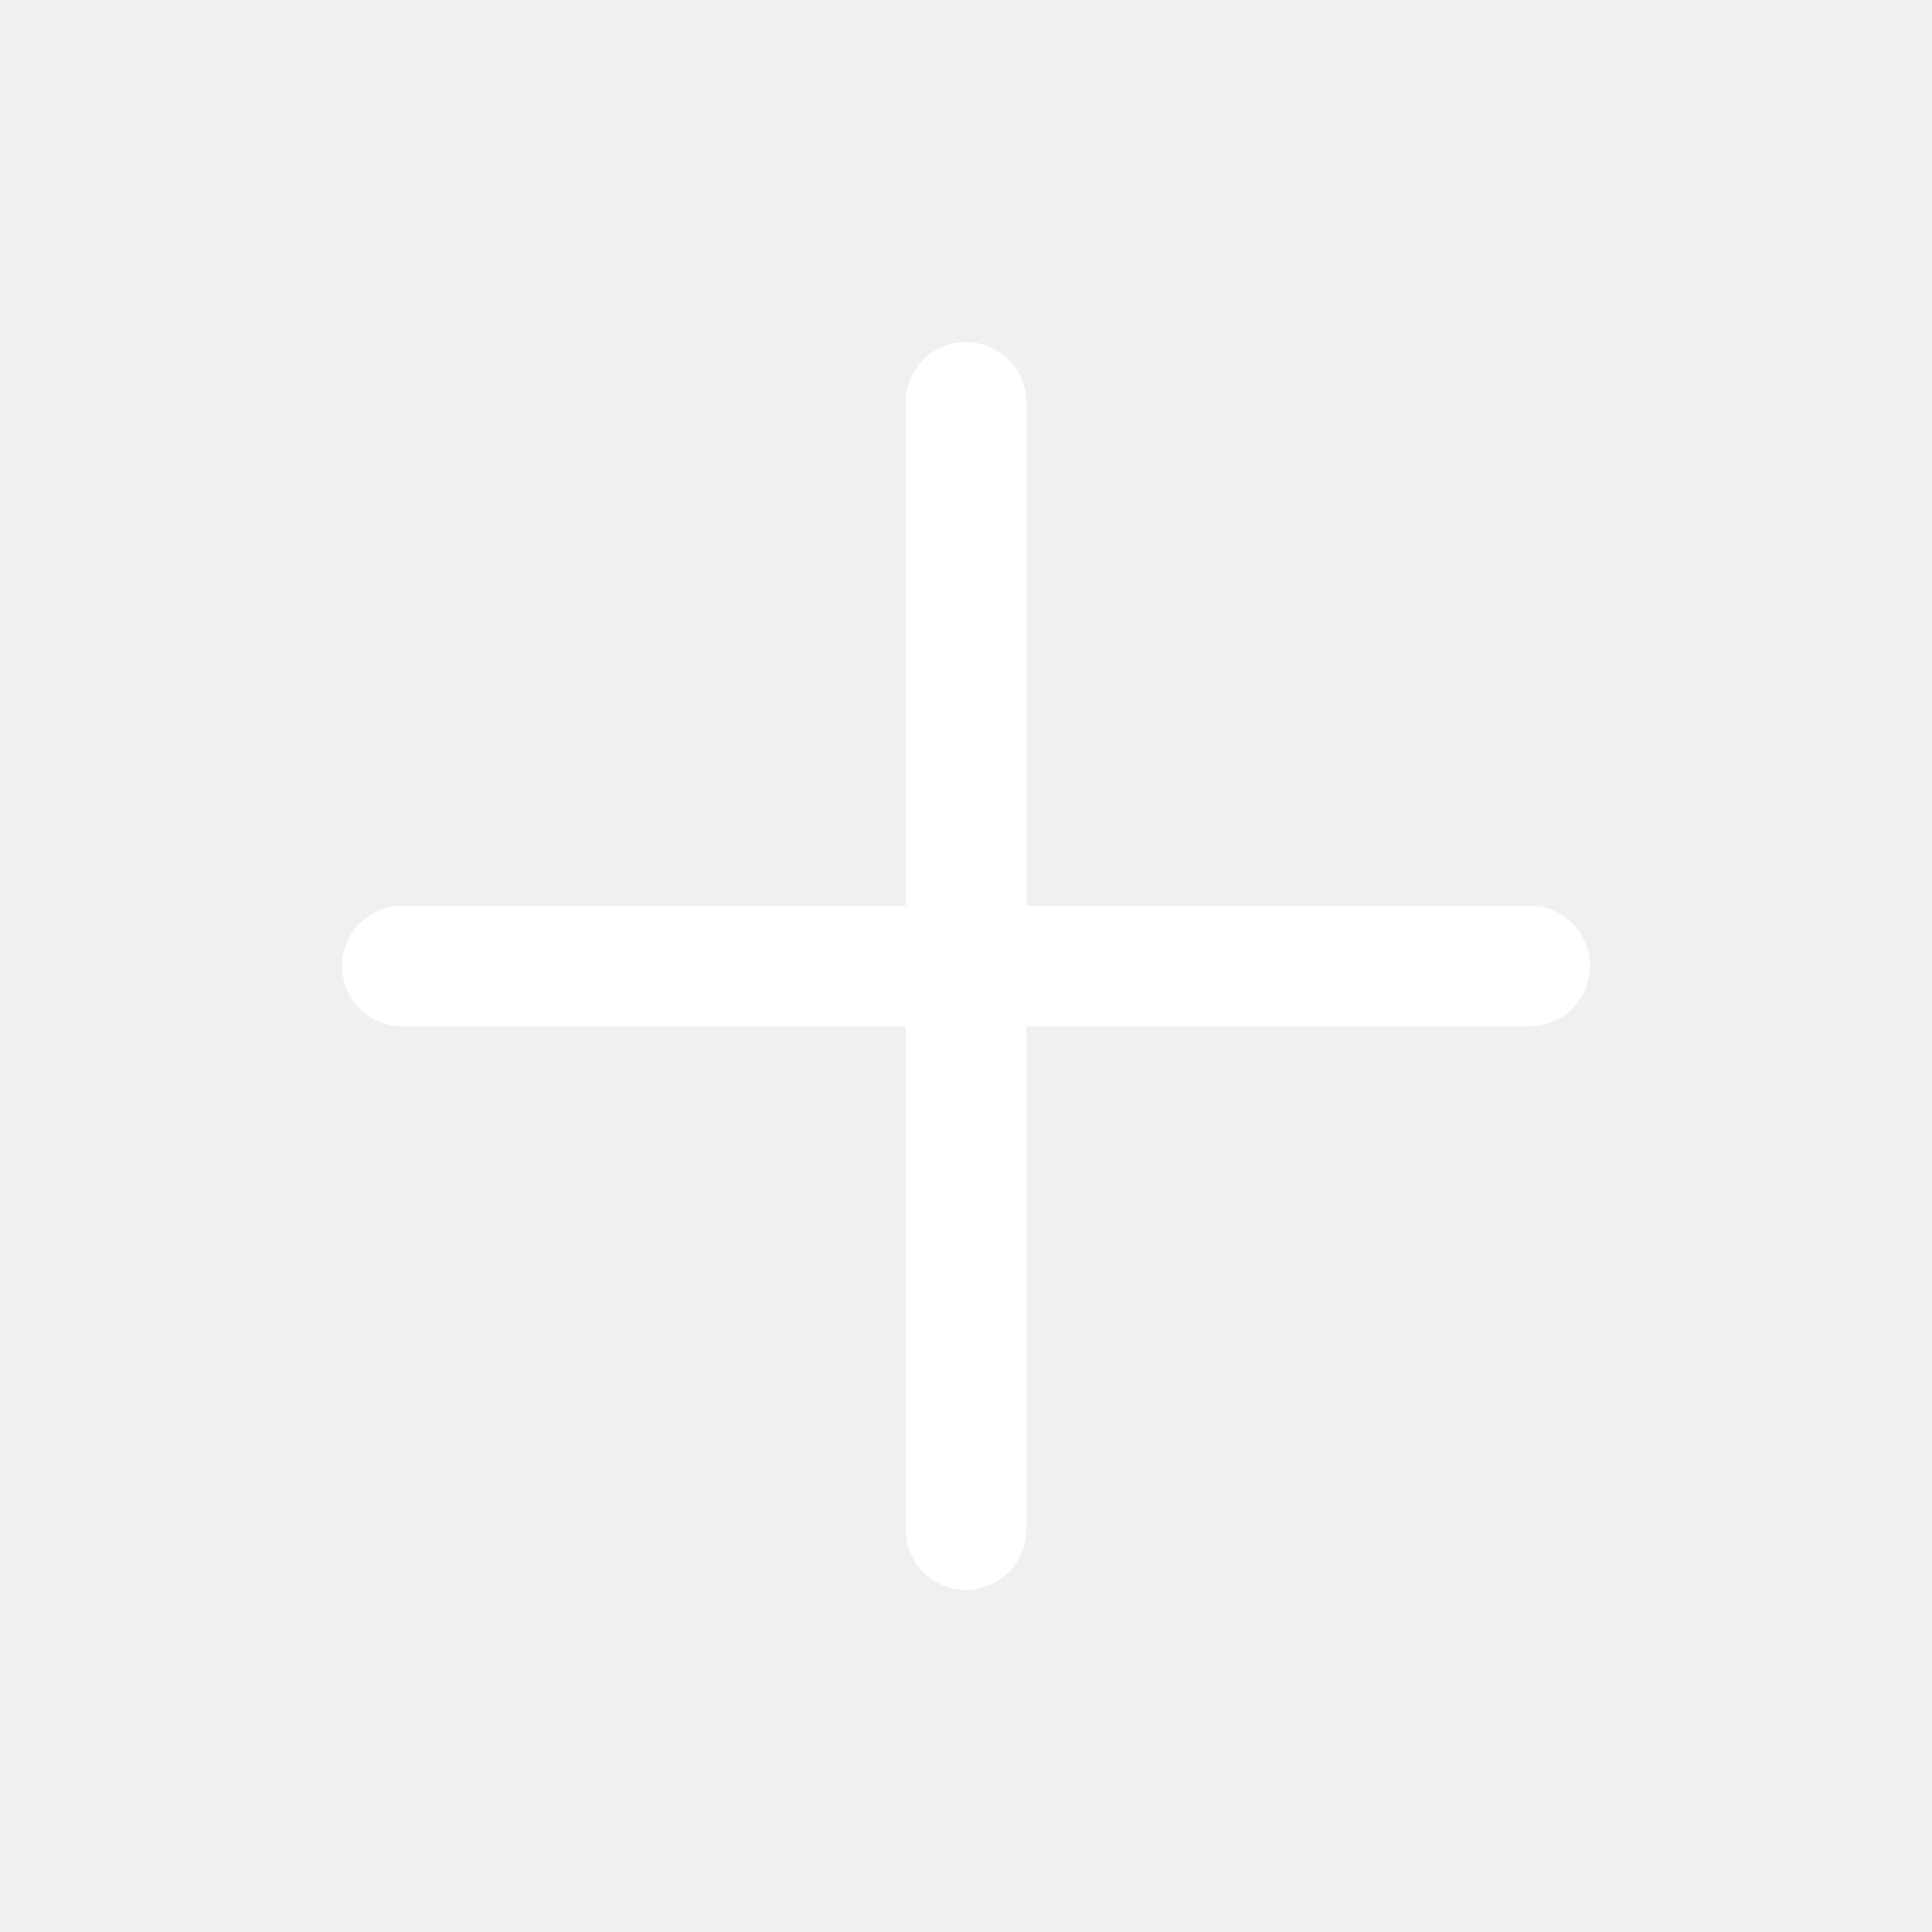
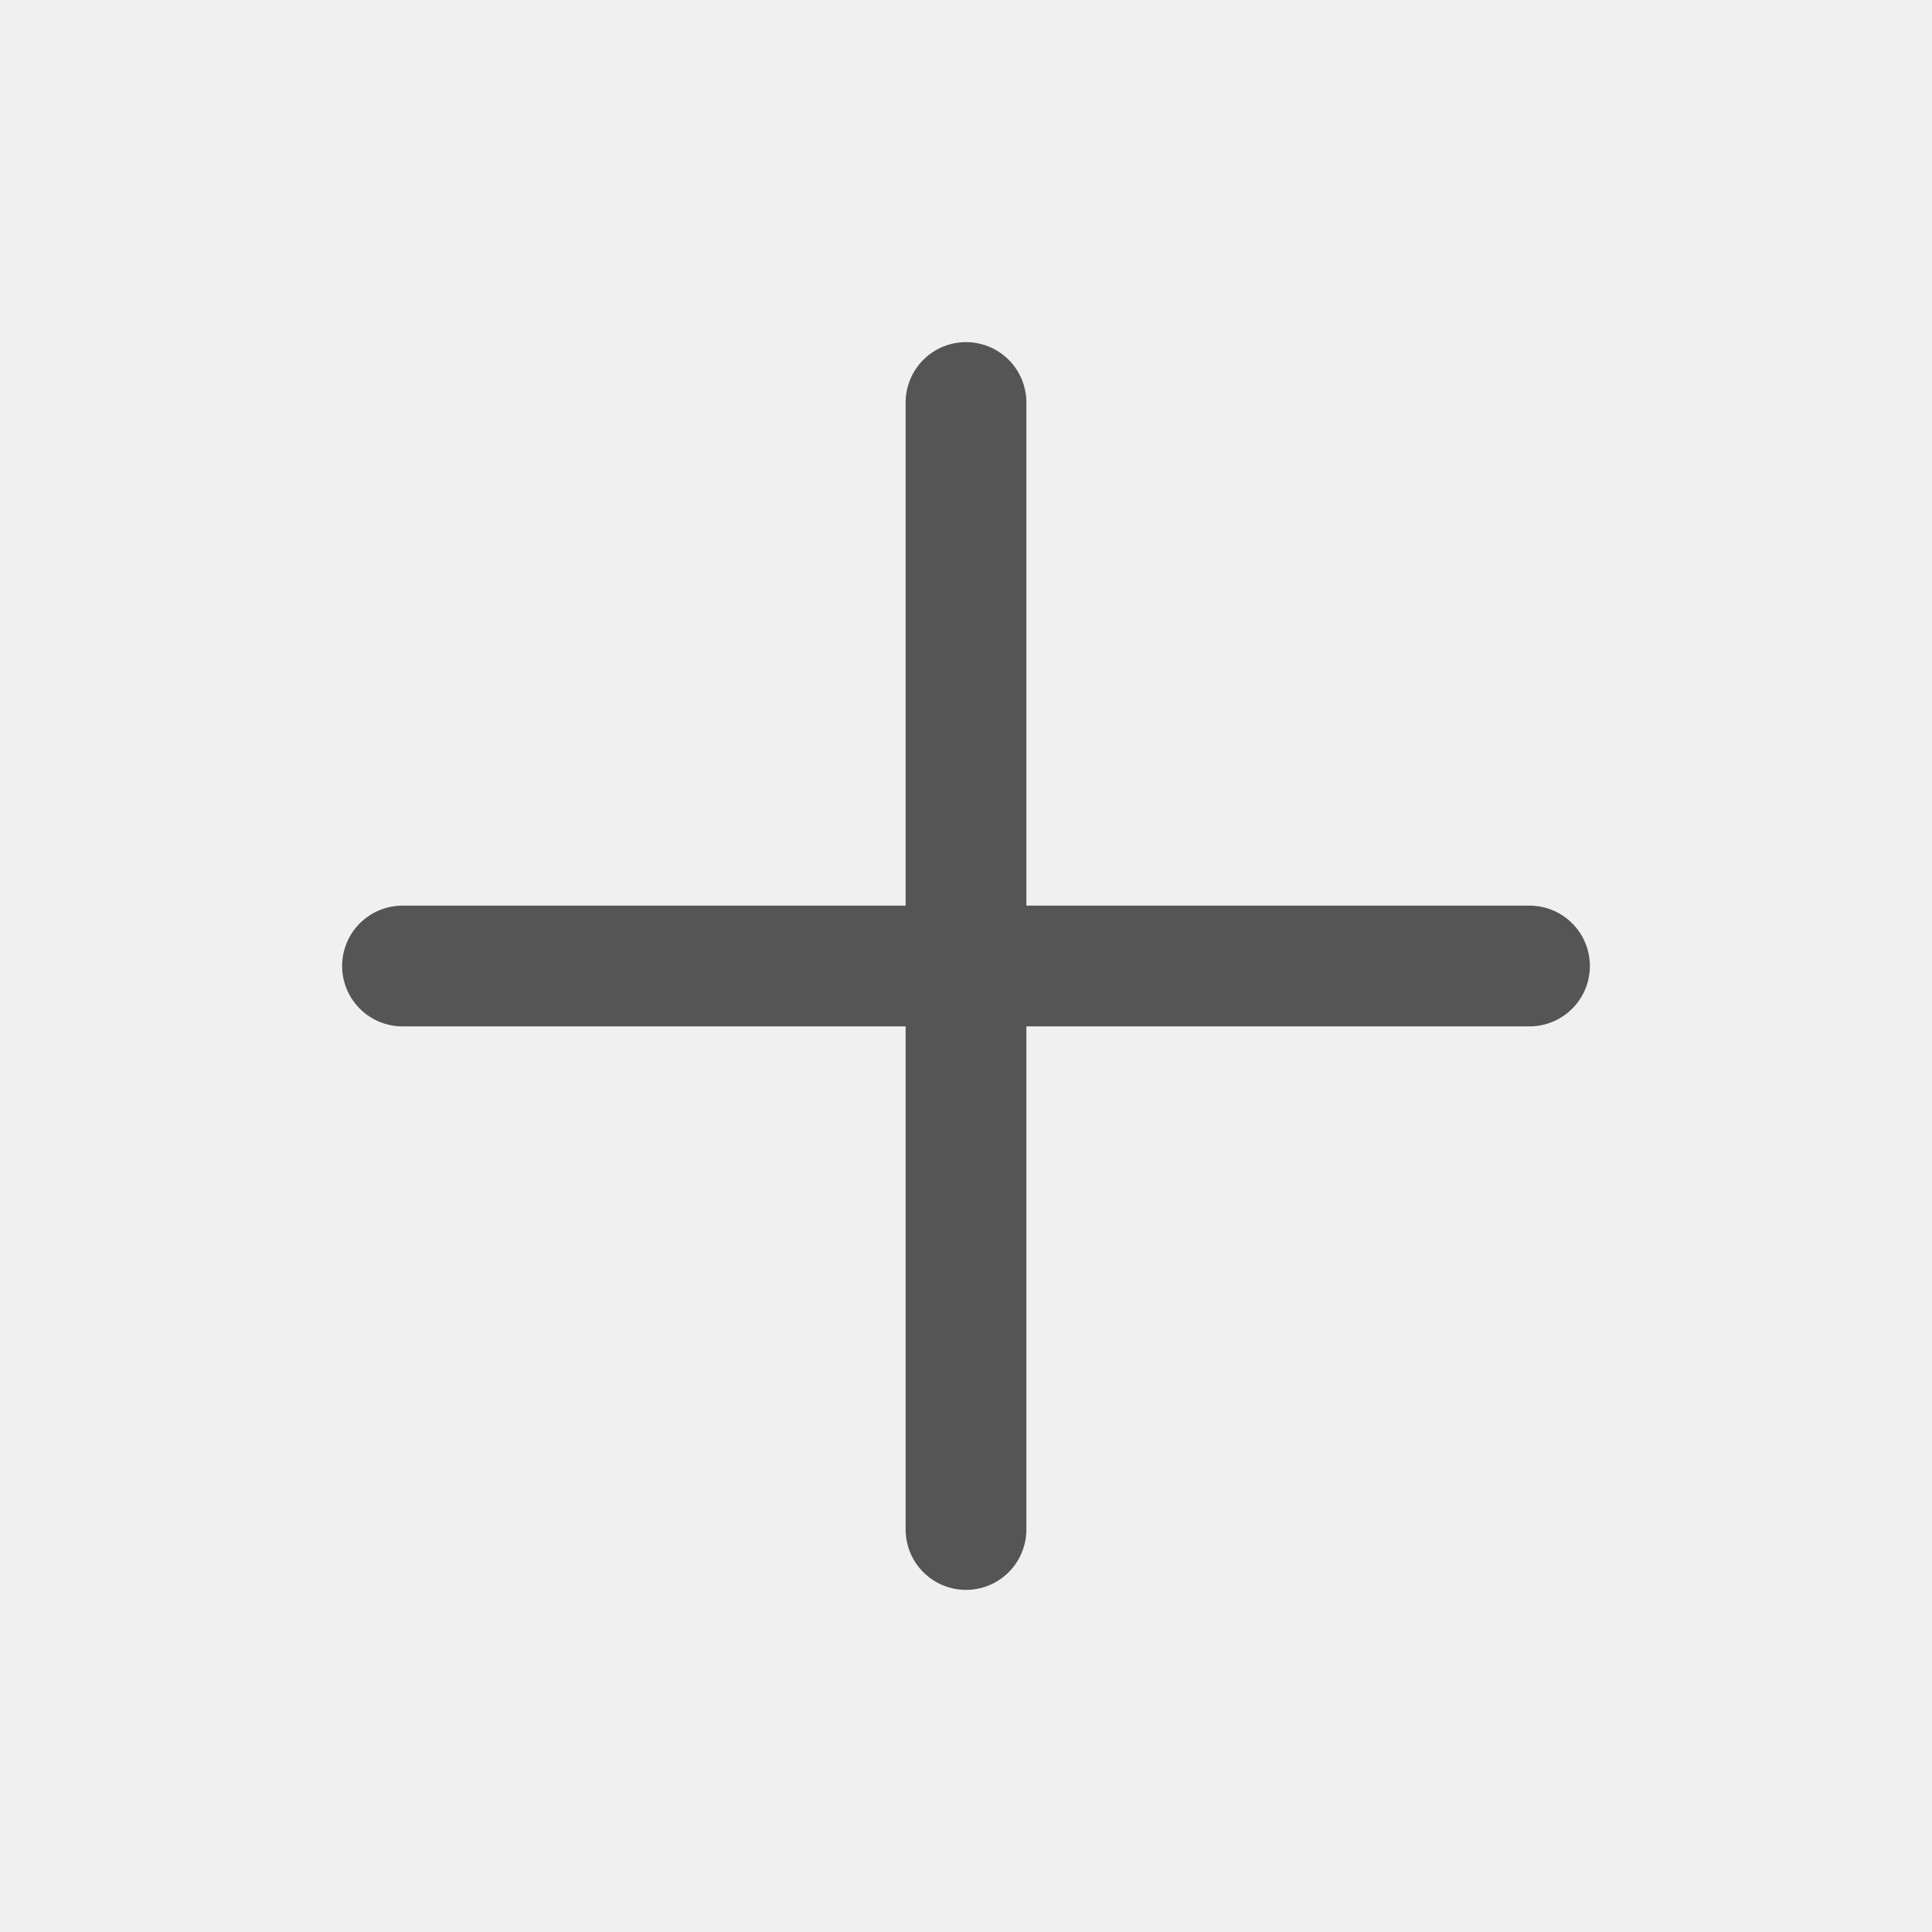
- <svg xmlns="http://www.w3.org/2000/svg" class="icon icon-tabler icon-tabler-plus" width="24" height="24" viewBox="0 0 24 24" stroke-width="1.5" stroke="white" fill="none" stroke-linecap="round" stroke-linejoin="round">
+ <svg xmlns="http://www.w3.org/2000/svg" class="icon icon-tabler icon-tabler-plus" width="24" height="24" viewBox="0 0 24 24" stroke-width="1.5" stroke="#555" fill="none" stroke-linecap="round" stroke-linejoin="round">
  <path stroke="none" d="M0 0h24v24H0z" fill="none" />
  <path d="M12 5l0 14" />
  <path d="M5 12l14 0" />
</svg>
